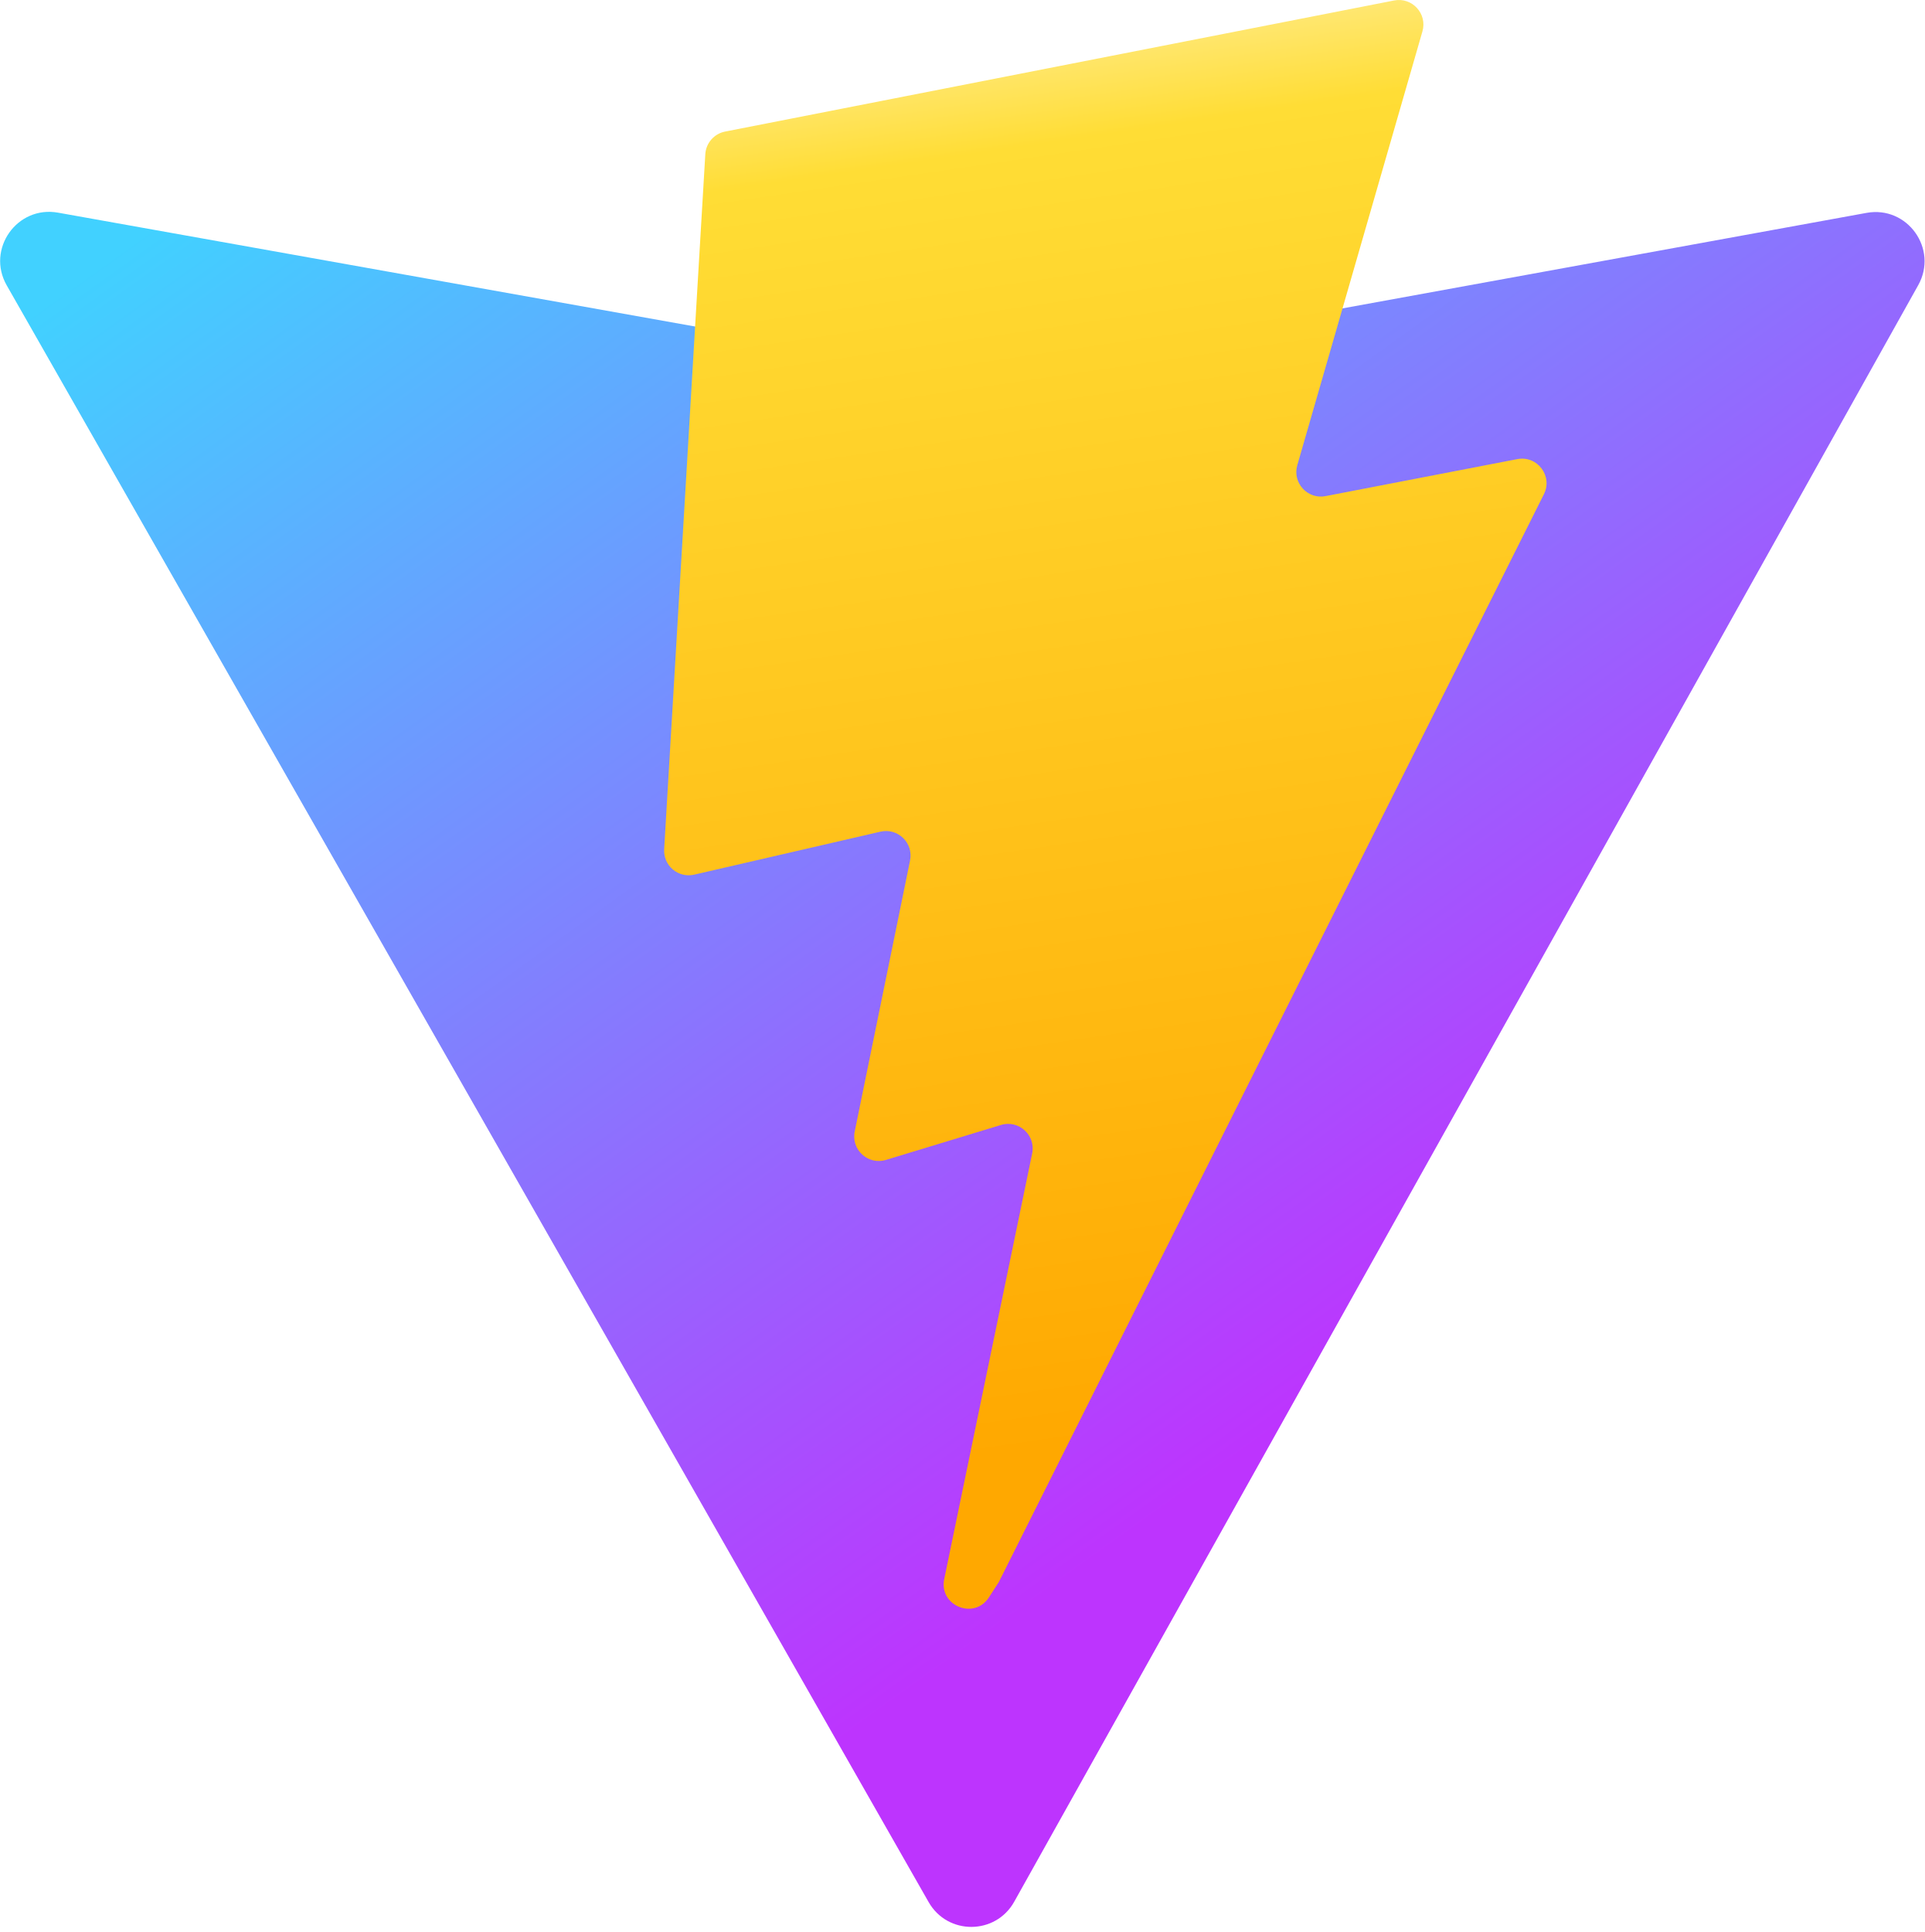
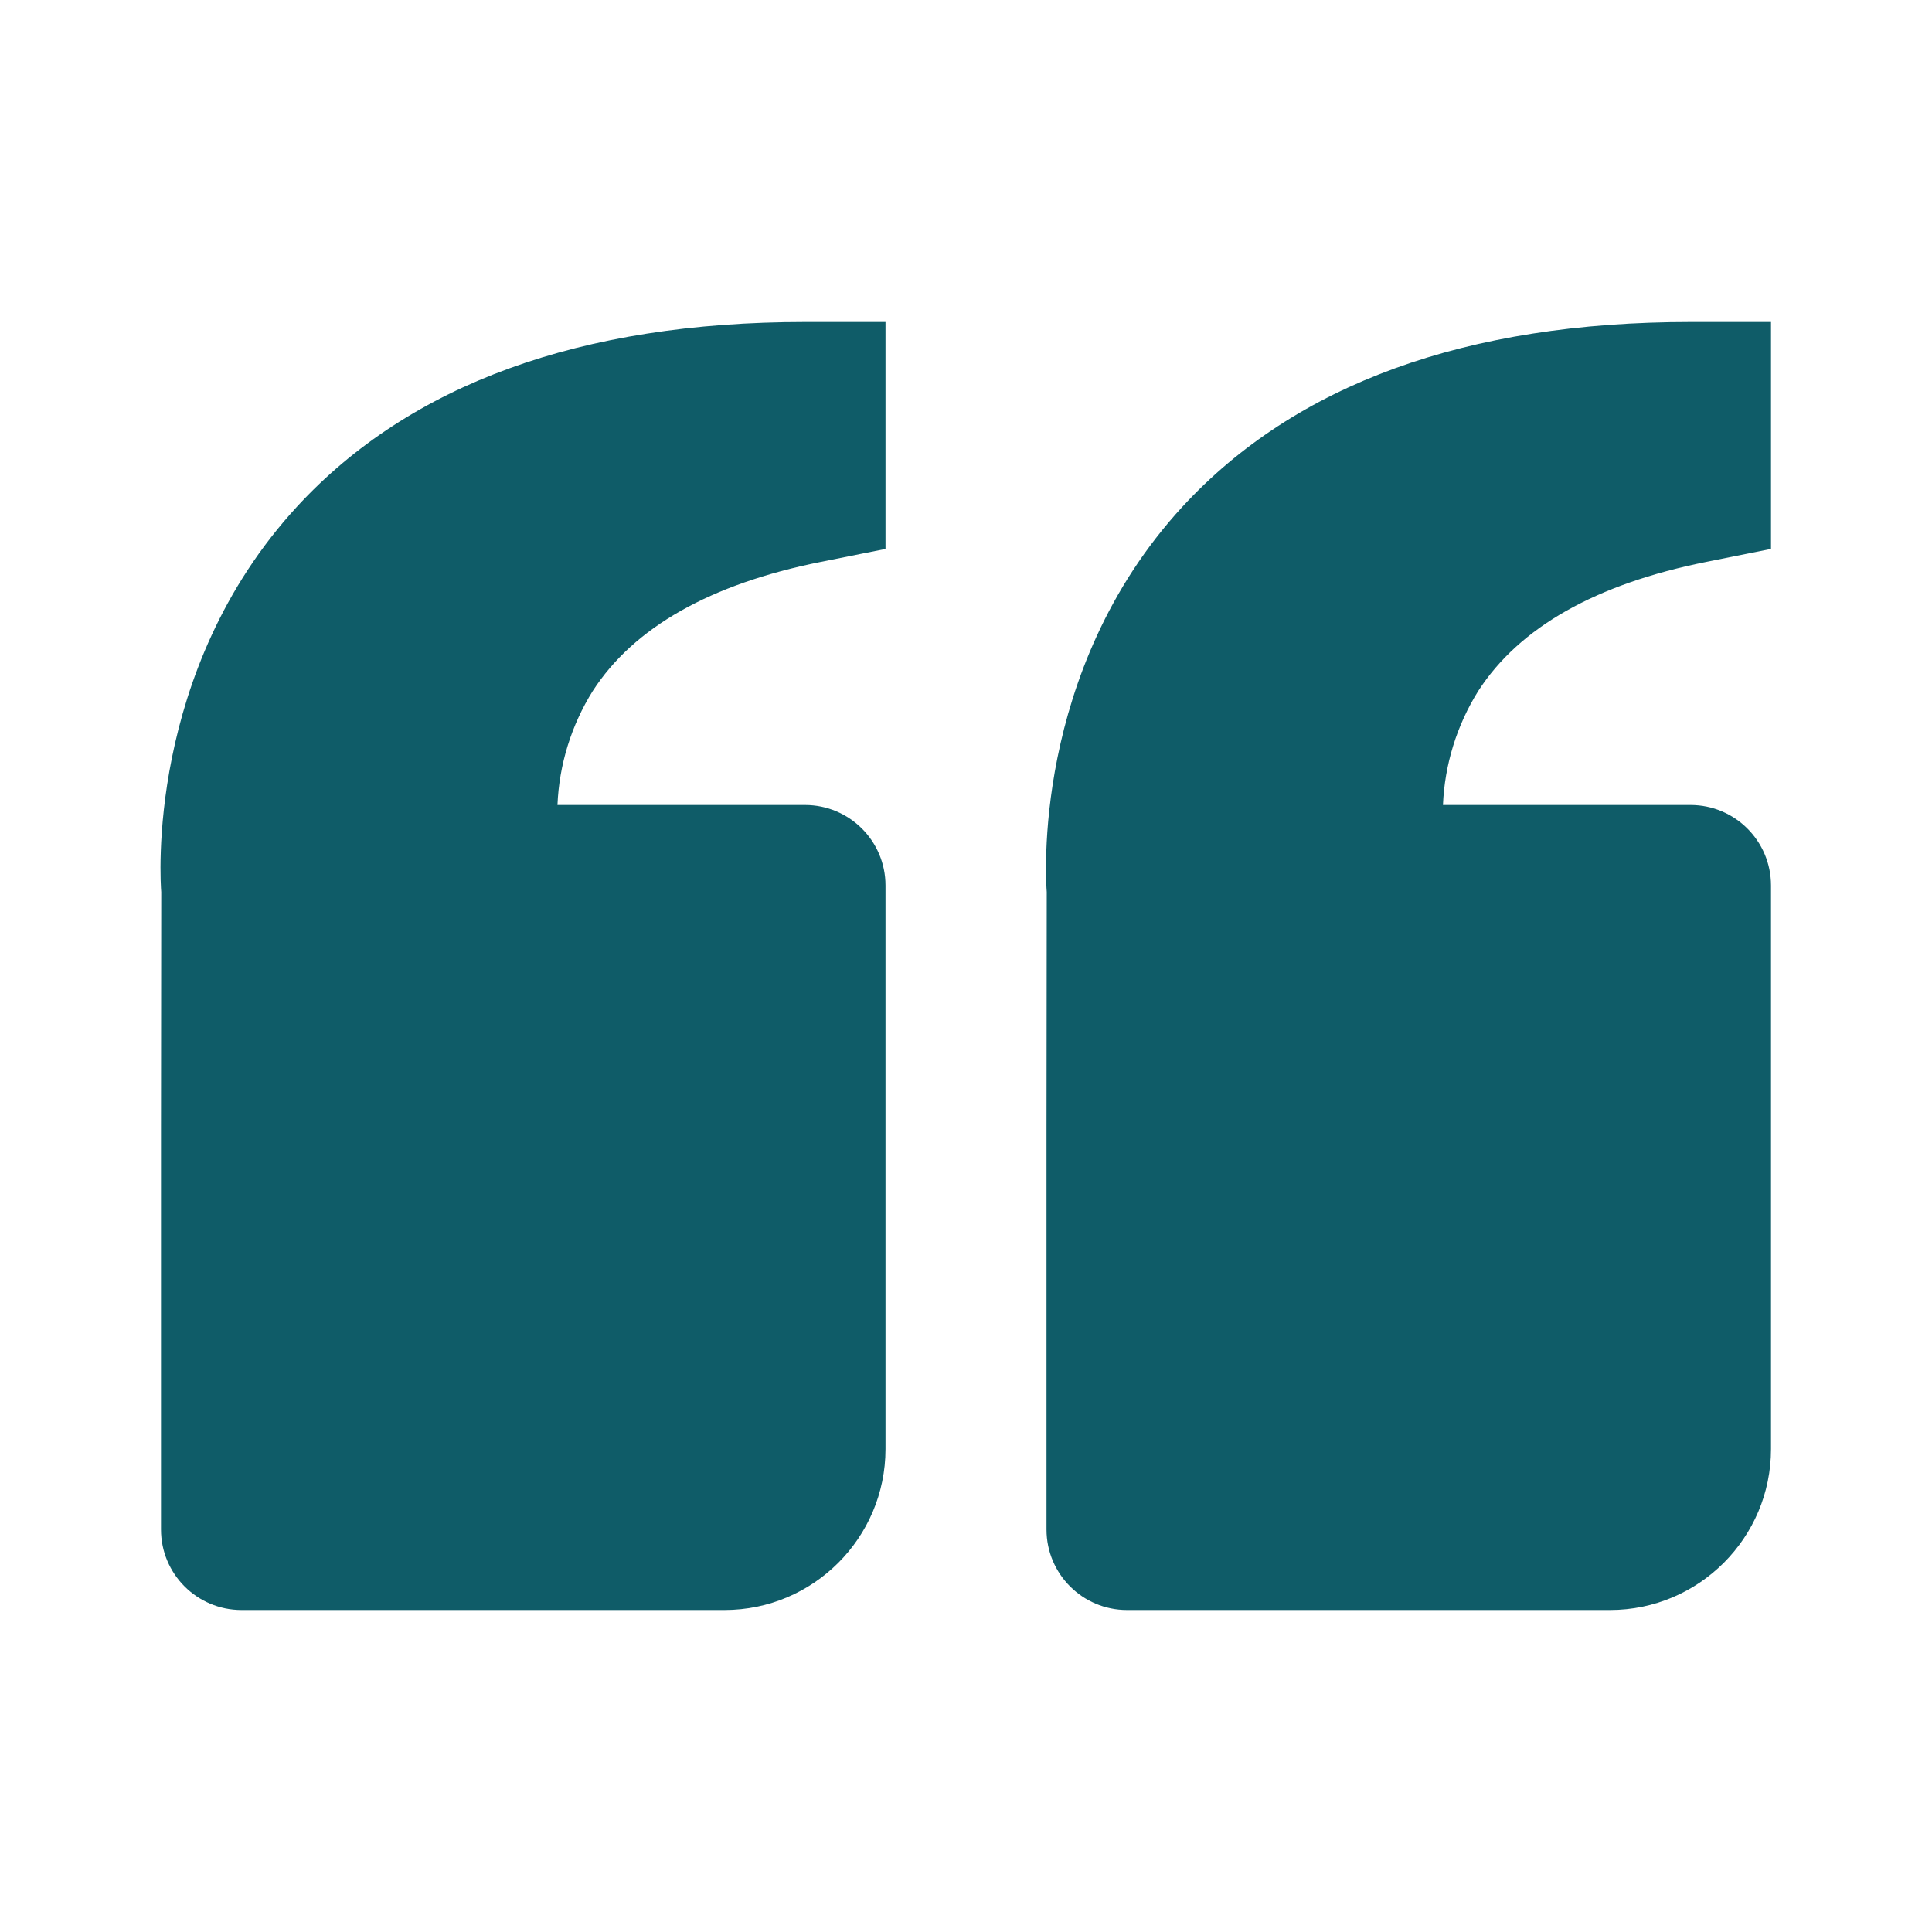
- <svg xmlns="http://www.w3.org/2000/svg" aria-hidden="true" role="img" class="iconify iconify--logos" width="31.88" height="32" preserveAspectRatio="xMidYMid meet" viewBox="0 0 256 257">
-   <defs>
-     <linearGradient id="IconifyId1813088fe1fbc01fb466" x1="-.828%" x2="57.636%" y1="7.652%" y2="78.411%">
-       <stop offset="0%" stop-color="#41D1FF" />
-       <stop offset="100%" stop-color="#BD34FE" />
-     </linearGradient>
-     <linearGradient id="IconifyId1813088fe1fbc01fb467" x1="43.376%" x2="50.316%" y1="2.242%" y2="89.03%">
-       <stop offset="0%" stop-color="#FFEA83" />
-       <stop offset="8.333%" stop-color="#FFDD35" />
-       <stop offset="100%" stop-color="#FFA800" />
-     </linearGradient>
-   </defs>
-   <path fill="url(#IconifyId1813088fe1fbc01fb466)" d="M255.153 37.938L134.897 252.976c-2.483 4.44-8.862 4.466-11.382.048L.875 37.958c-2.746-4.814 1.371-10.646 6.827-9.67l120.385 21.517a6.537 6.537 0 0 0 2.322-.004l117.867-21.483c5.438-.991 9.574 4.796 6.877 9.62Z" />
-   <path fill="url(#IconifyId1813088fe1fbc01fb467)" d="M185.432.063L96.44 17.501a3.268 3.268 0 0 0-2.634 3.014l-5.474 92.456a3.268 3.268 0 0 0 3.997 3.378l24.777-5.718c2.318-.535 4.413 1.507 3.936 3.838l-7.361 36.047c-.495 2.426 1.782 4.5 4.151 3.78l15.304-4.649c2.372-.72 4.652 1.36 4.15 3.788l-11.698 56.621c-.732 3.542 3.979 5.473 5.943 2.437l1.313-2.028l72.516-144.72c1.215-2.423-.88-5.186-3.54-4.672l-25.505 4.922c-2.396.462-4.435-1.77-3.759-4.114l16.646-57.705c.677-2.35-1.37-4.583-3.769-4.113Z" />
+ <svg xmlns="http://www.w3.org/2000/svg" width="24" height="24" viewBox="0 0 24 24" style="fill: rgba(15, 92, 104, 1);transform: ;msFilter:;">
+   <path d="M3.691 6.292C5.094 4.771 7.217 4 10 4h1v2.819l-.804.161c-1.37.274-2.323.813-2.833 1.604A2.902 2.902 0 0 0 6.925 10H10a1 1 0 0 1 1 1v7c0 1.103-.897 2-2 2H3a1 1 0 0 1-1-1v-5l.003-2.919c-.009-.111-.199-2.741 1.688-4.789zM20 20h-6a1 1 0 0 1-1-1v-5l.003-2.919c-.009-.111-.199-2.741 1.688-4.789C16.094 4.771 18.217 4 21 4h1v2.819l-.804.161c-1.37.274-2.323.813-2.833 1.604A2.902 2.902 0 0 0 17.925 10H21a1 1 0 0 1 1 1v7c0 1.103-.897 2-2 2z" />
</svg>
